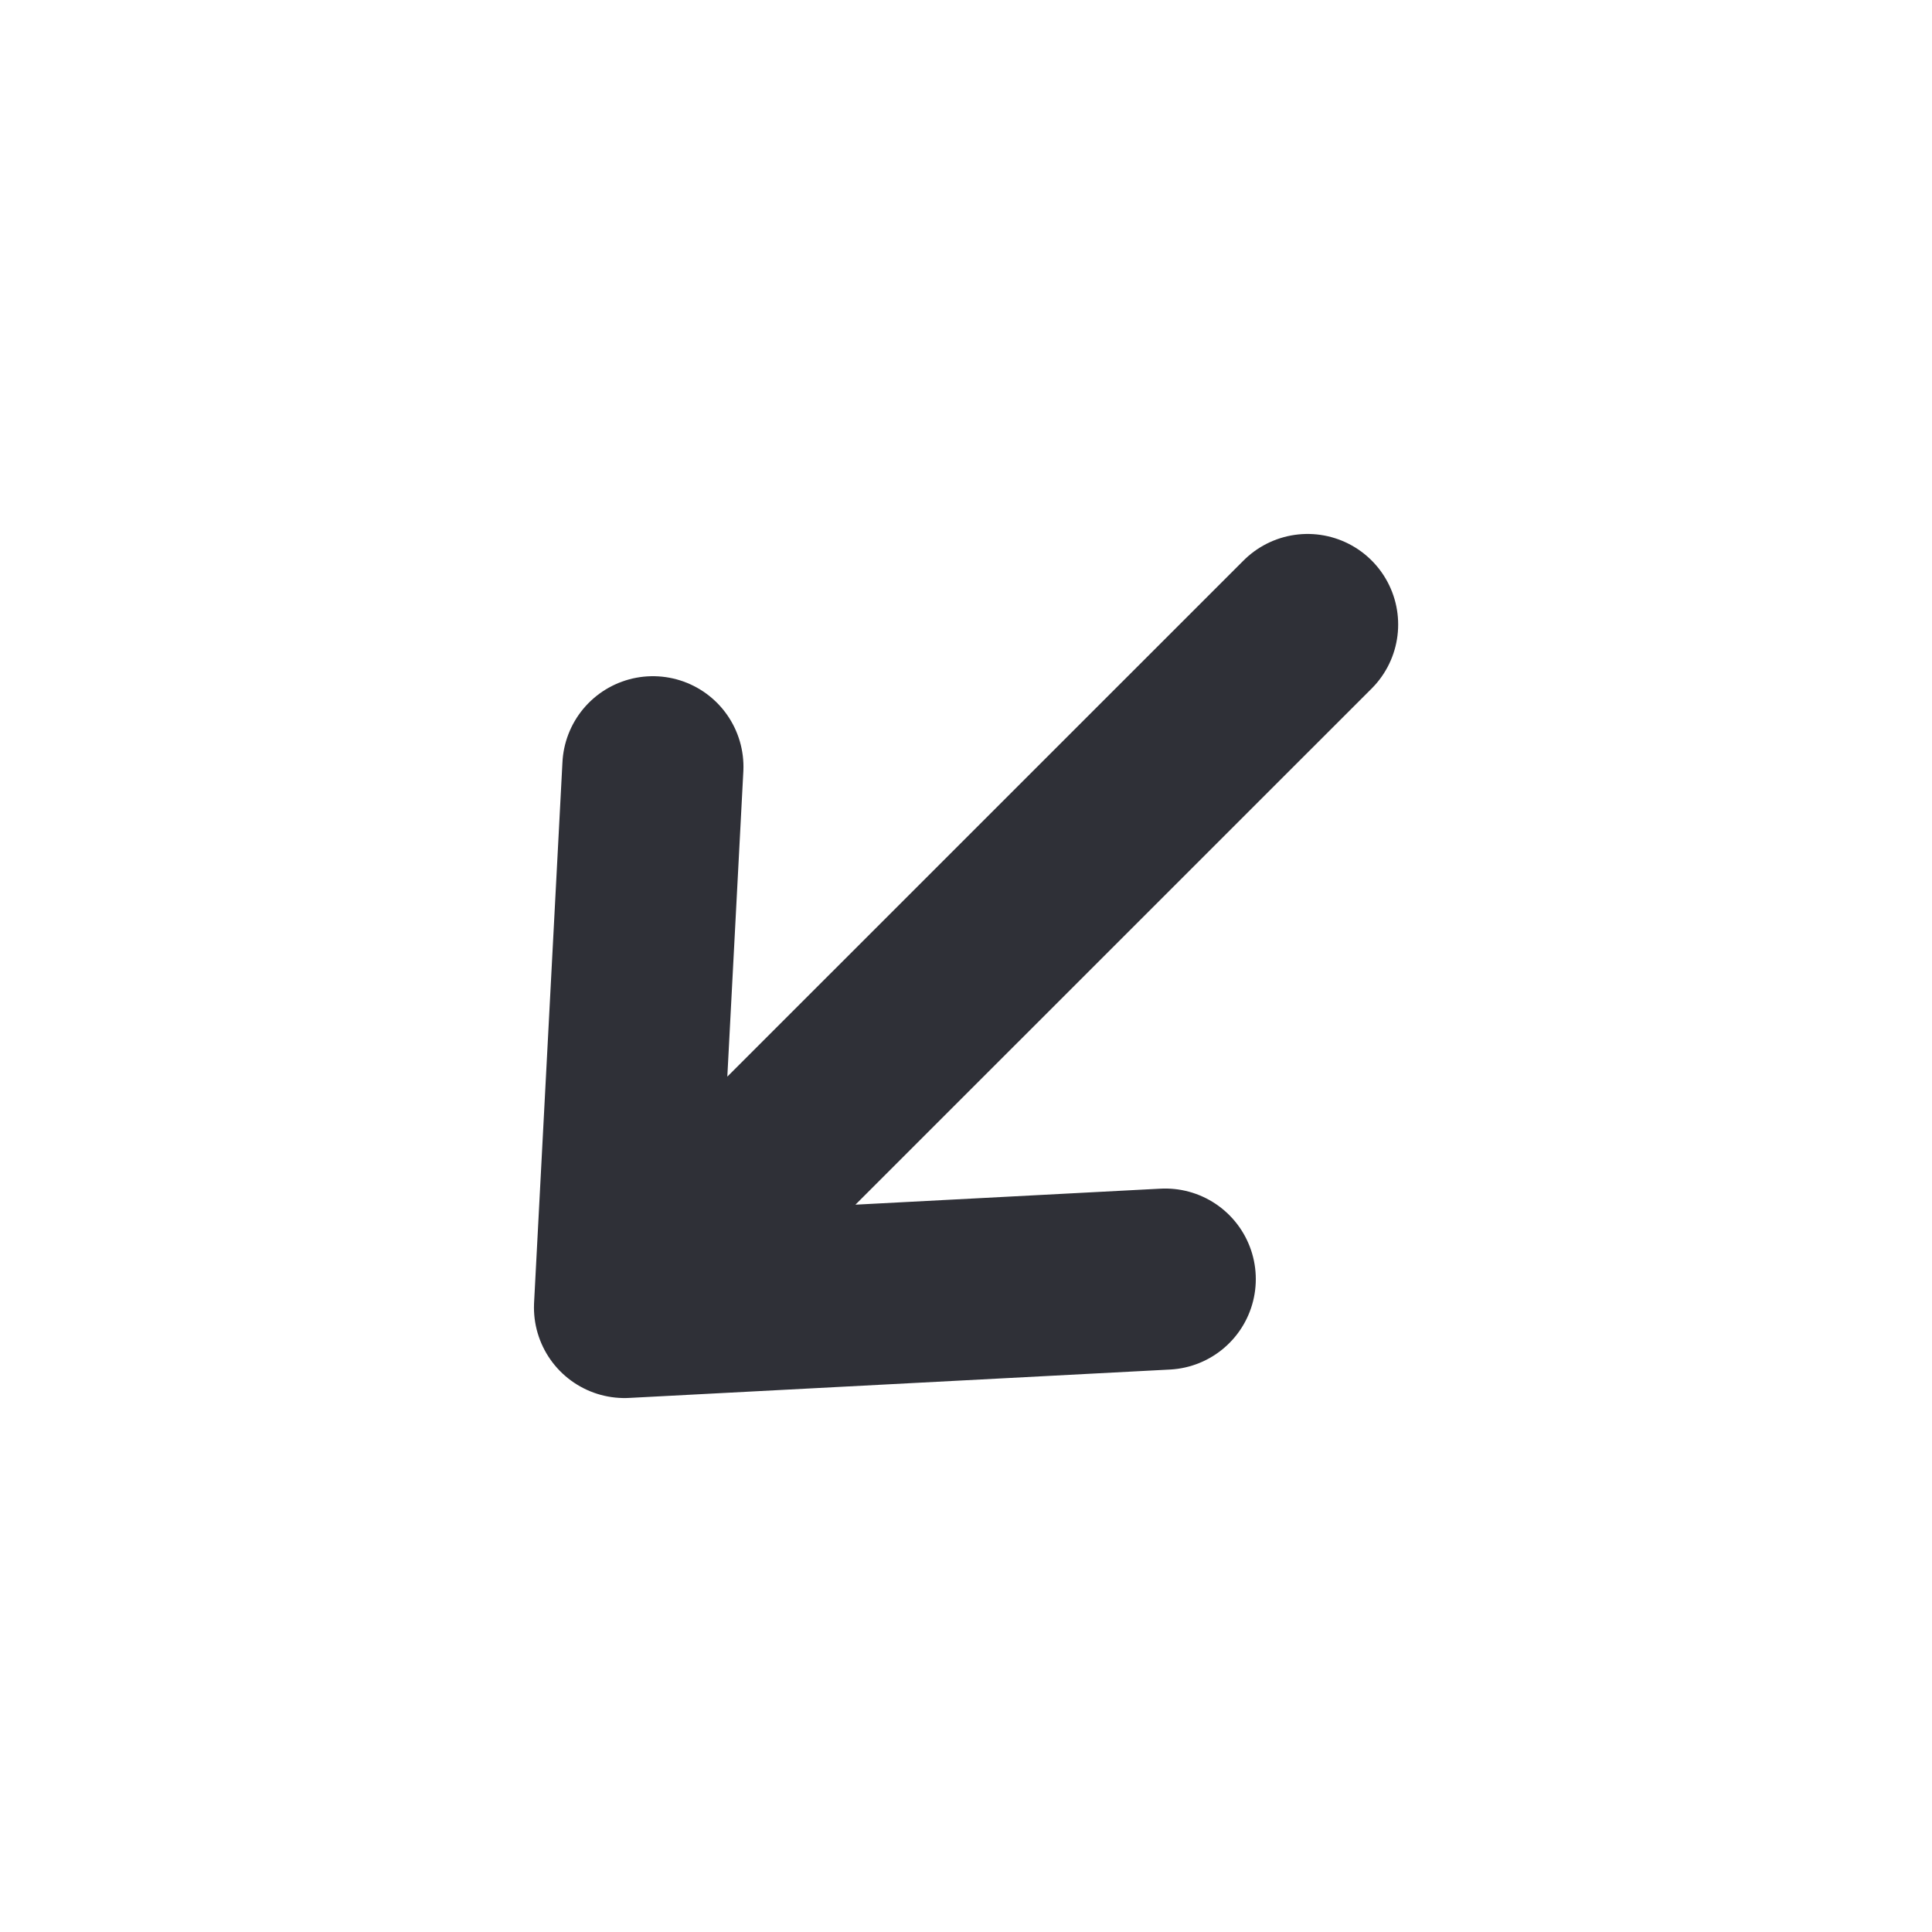
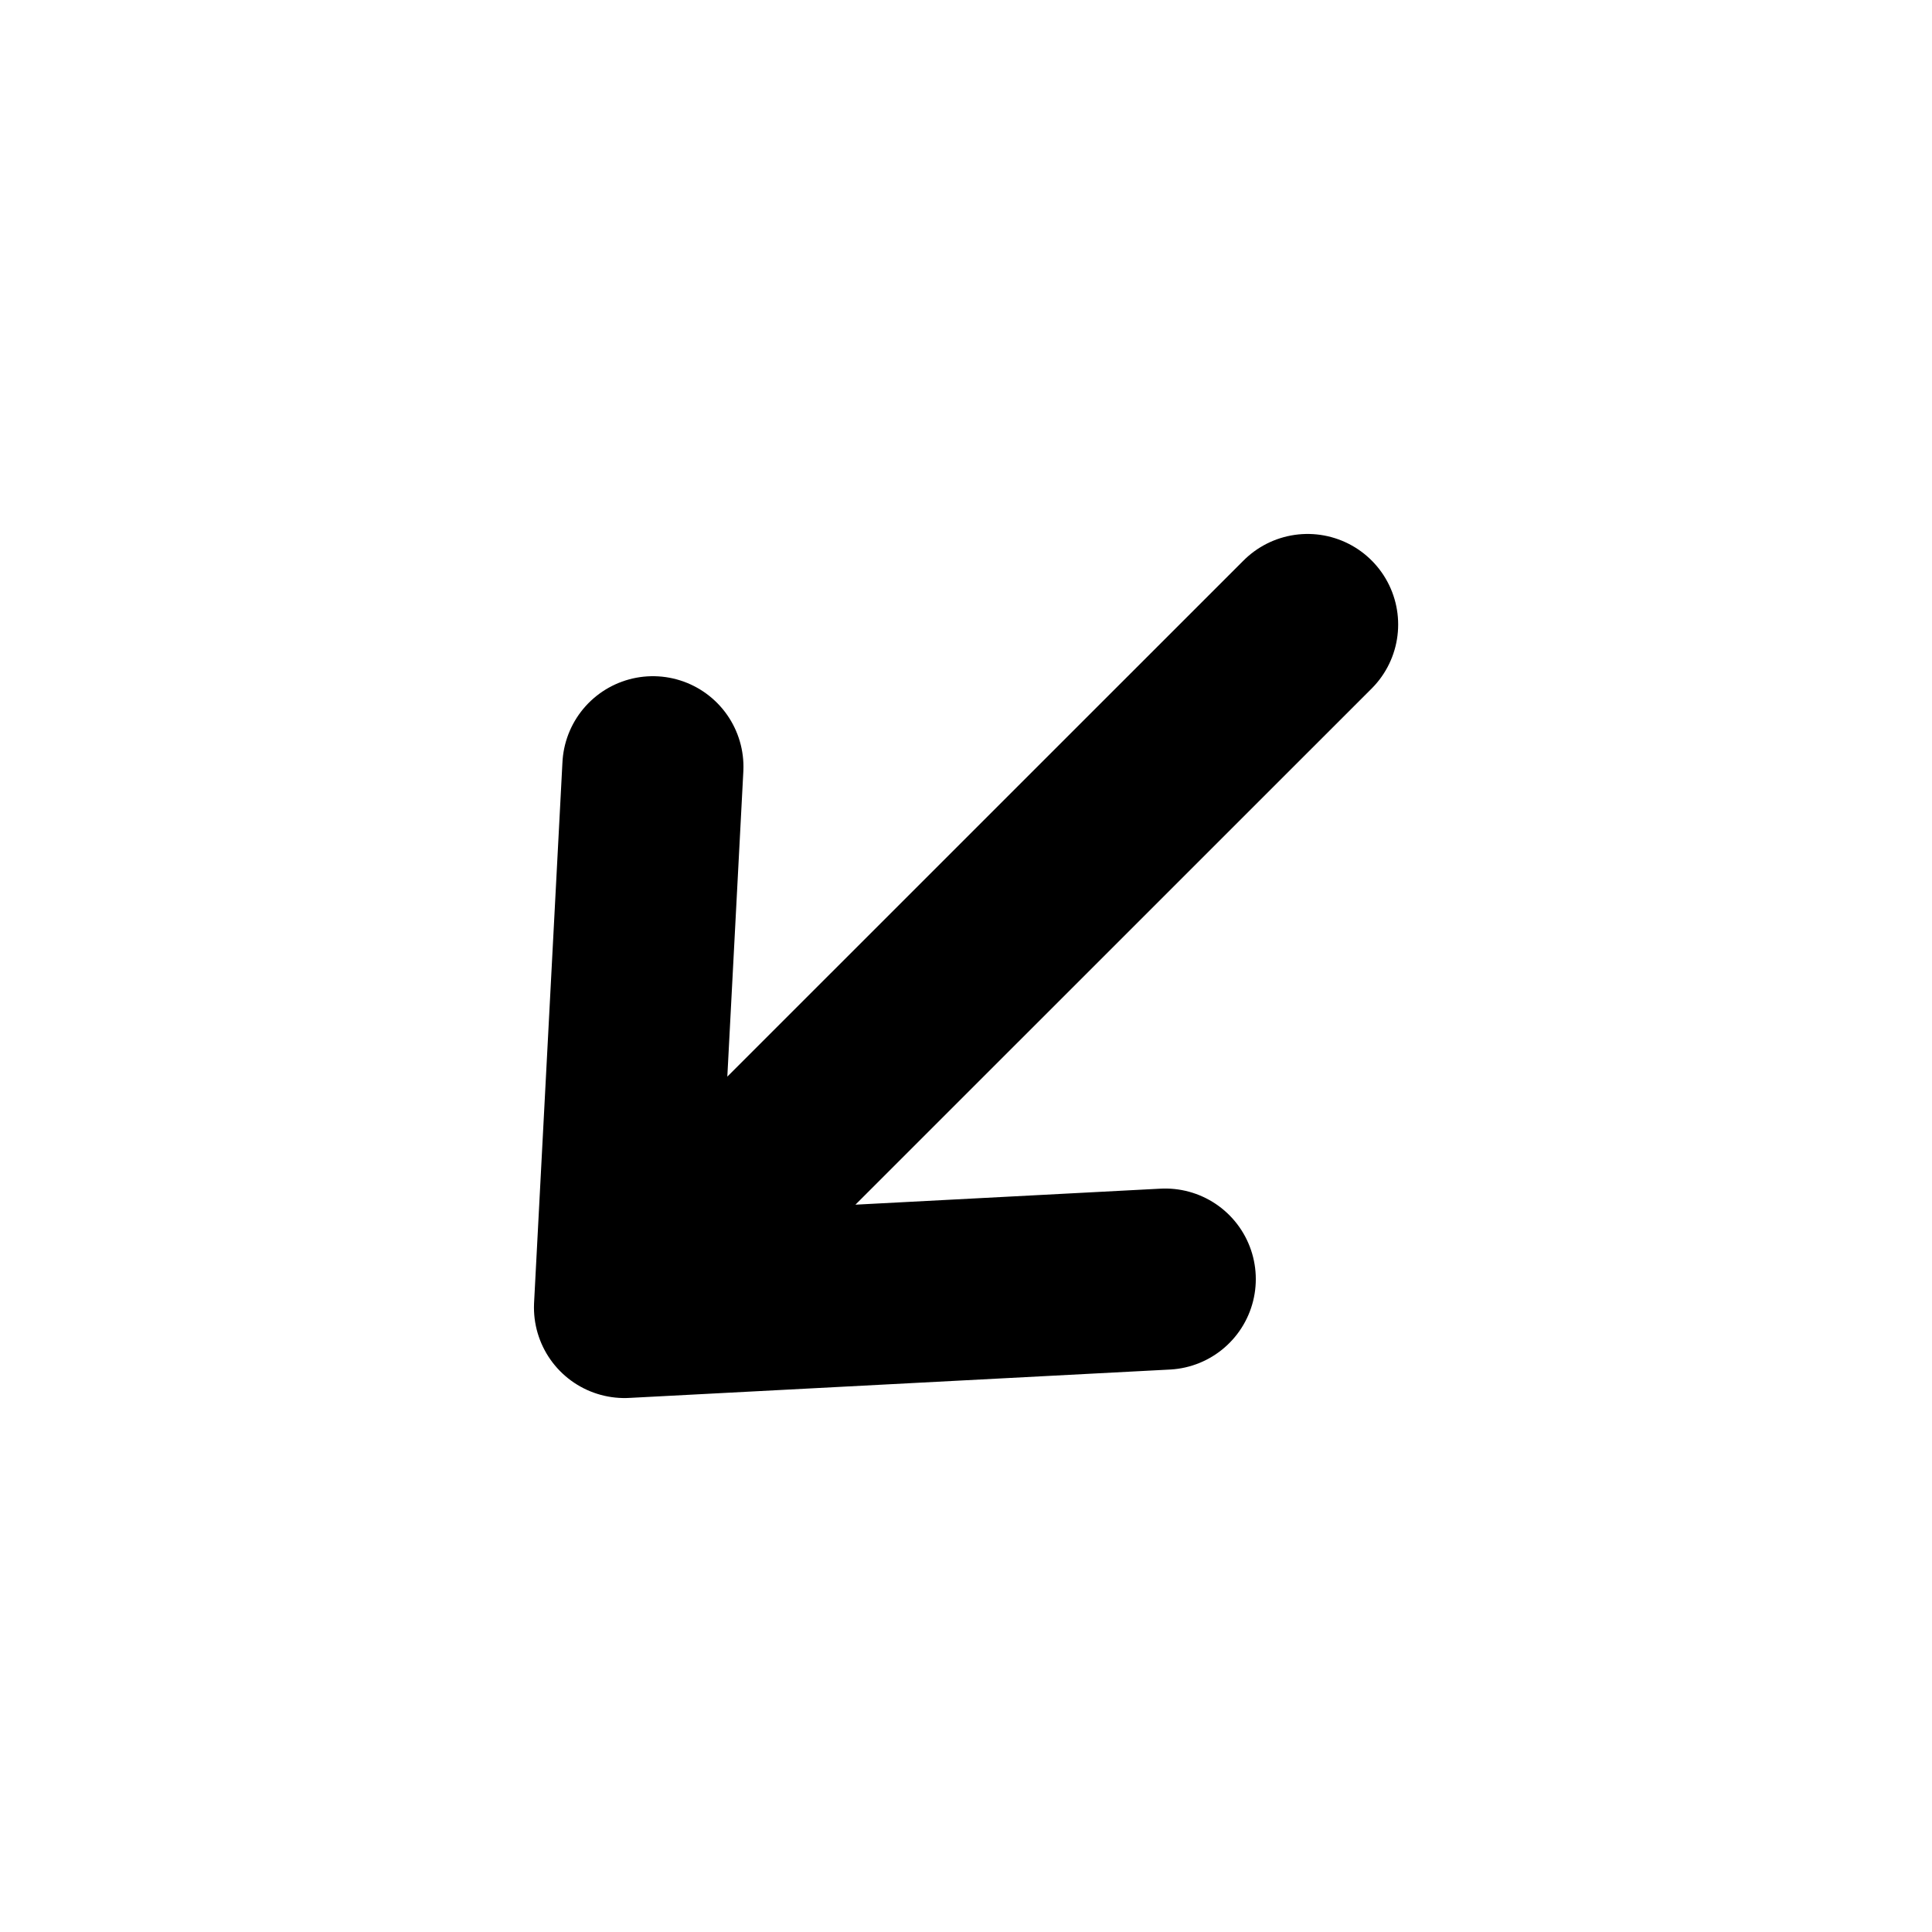
<svg xmlns="http://www.w3.org/2000/svg" width="16" height="16" viewBox="0 0 16 16" fill="none">
-   <path d="M5.407 6.35L5.172 10.828M5.172 10.828L9.65 10.593M5.172 10.828L10.829 5.172" stroke="#2F3037" stroke-width="1.5" stroke-linecap="round" stroke-linejoin="round" />
+   <path d="M5.407 6.35L5.172 10.828M5.172 10.828L9.65 10.593M5.172 10.828L10.829 5.172" stroke="currentColor" stroke-width="1.5" stroke-linecap="round" stroke-linejoin="round" />
</svg>
